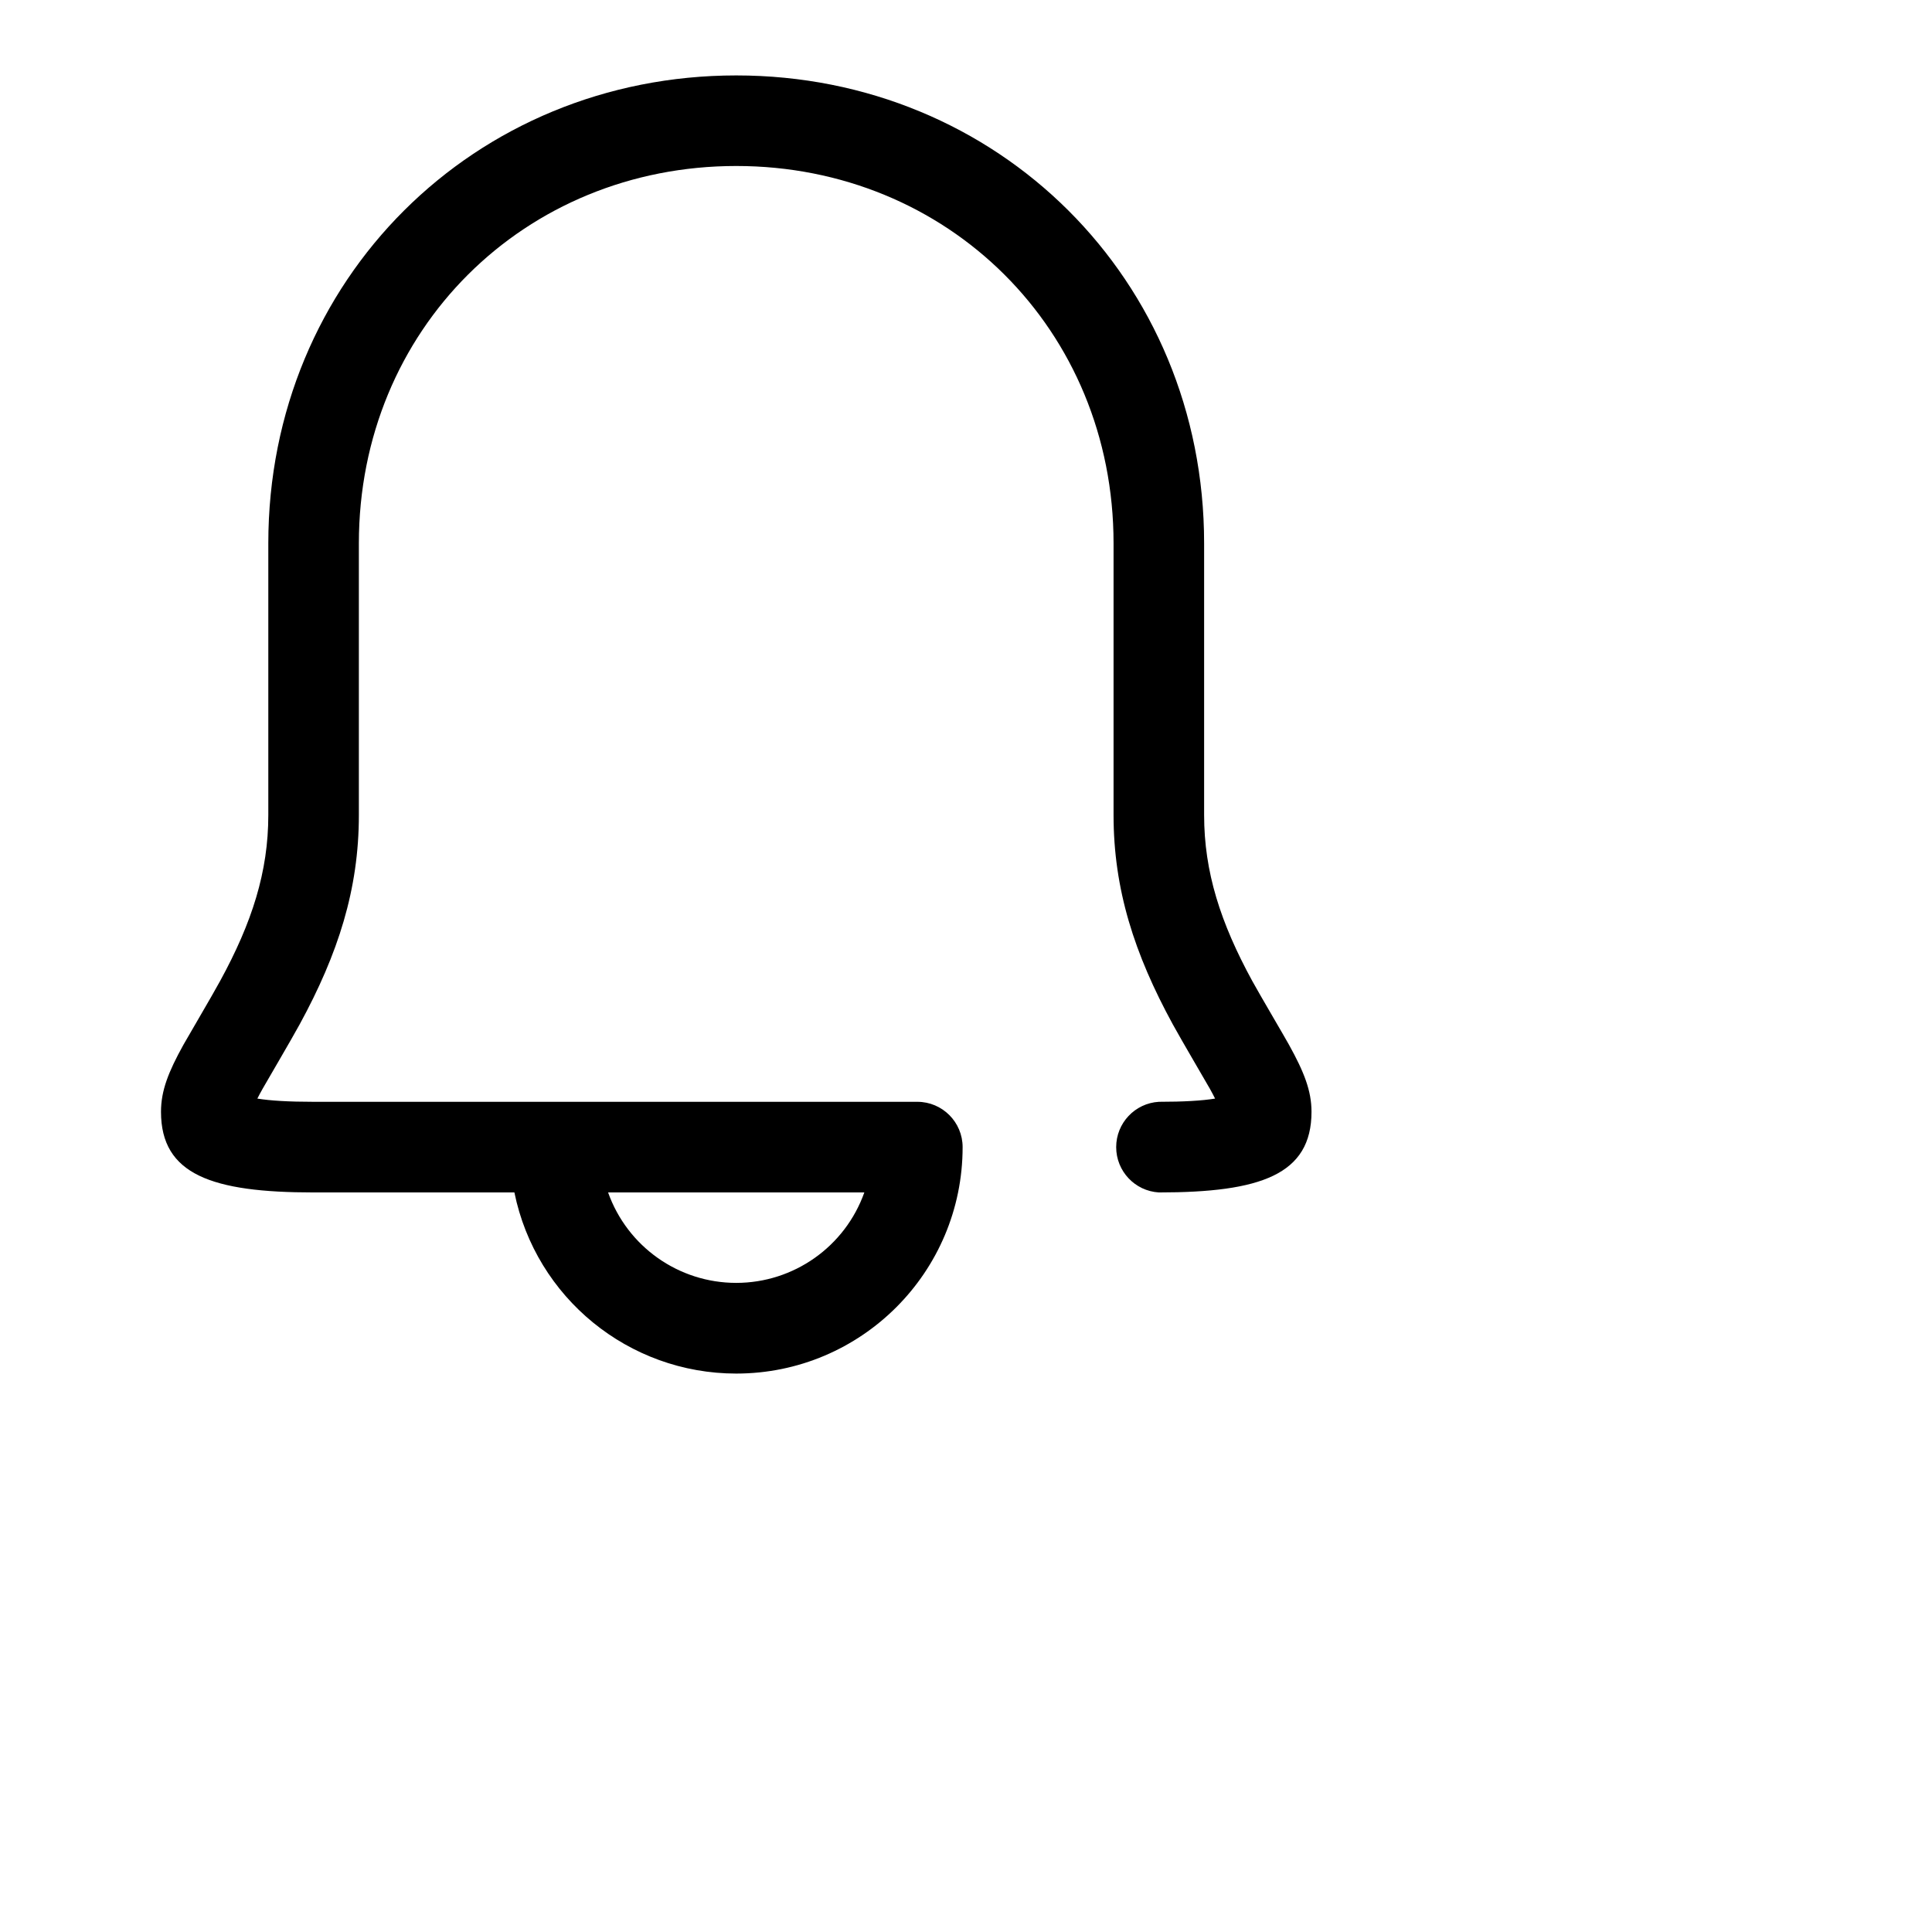
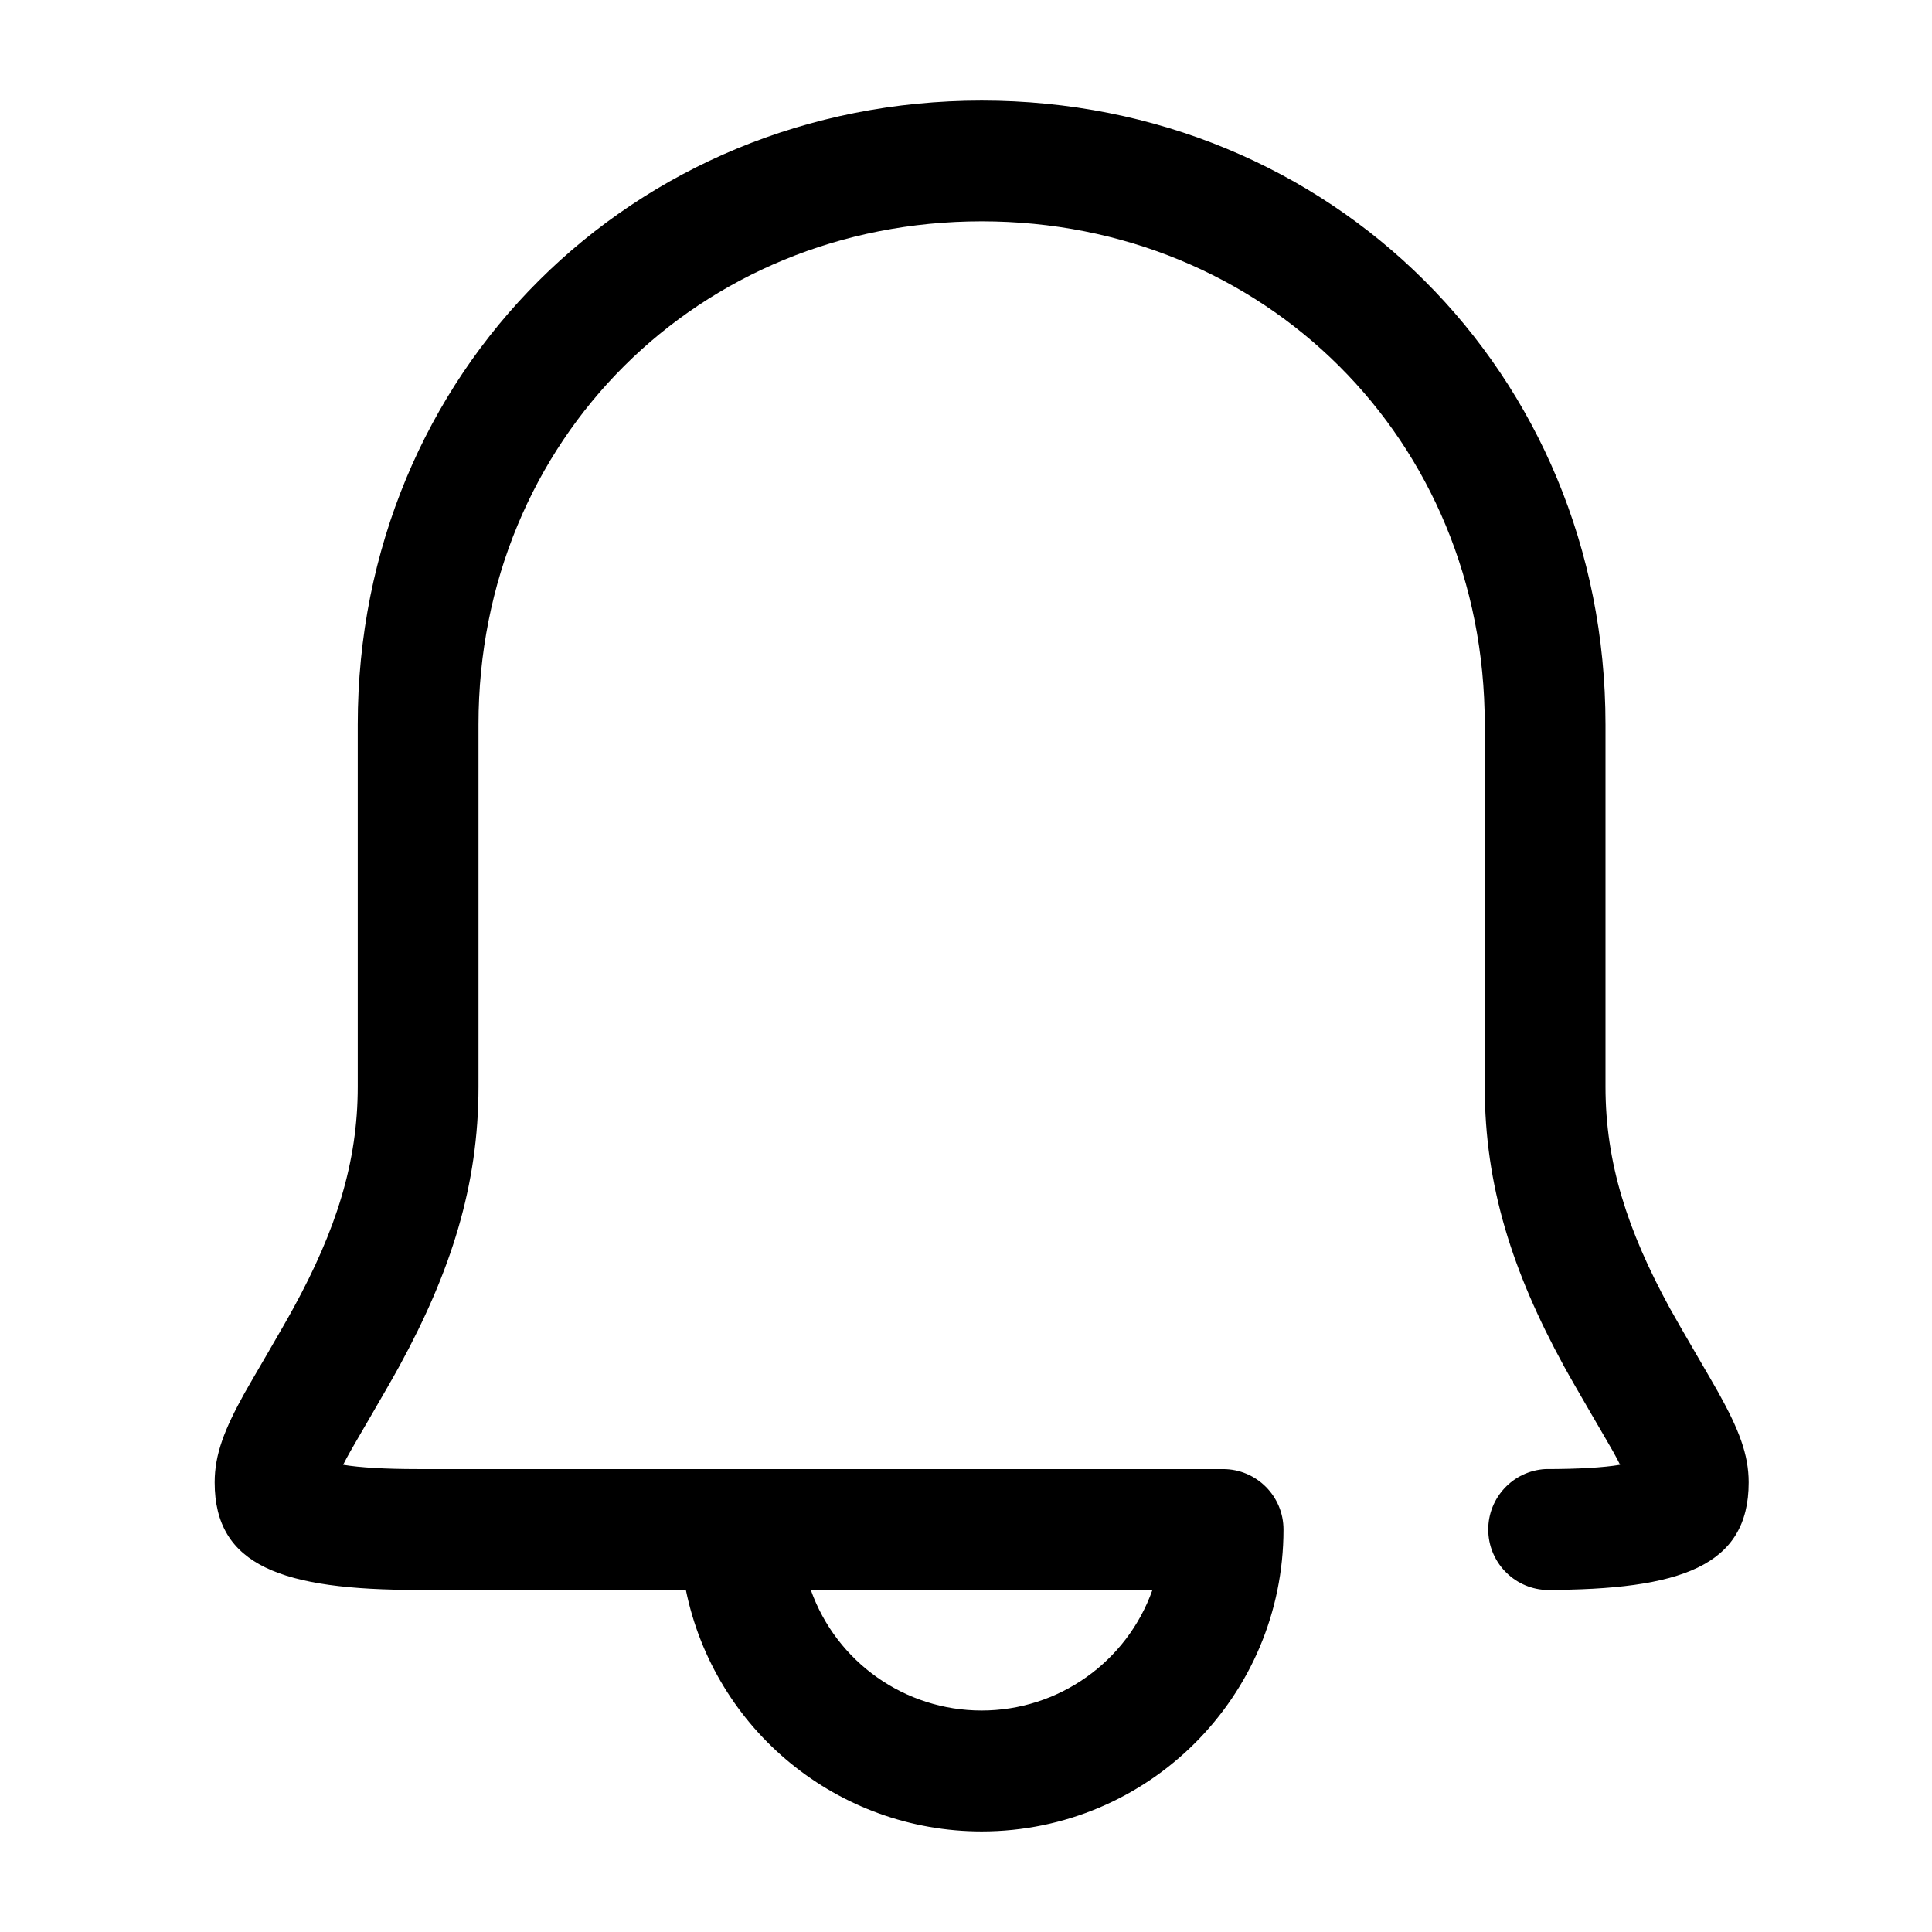
- <svg xmlns="http://www.w3.org/2000/svg" width="24" height="24" viewBox="0 0 24 24" fill="#000000">
+ <svg xmlns="http://www.w3.org/2000/svg" width="24" height="24" viewBox="0 0 18 18" fill="#000000">
  <path d="M7.554 14.813h3.183a1.689 1.689 0 01-3.183 0zm1.592 2.25a2.813 2.813 0 002.812-2.813.563.563 0 00-.562-.563h-7.5c-.31 0-.541-.014-.699-.04.018-.036.04-.077.066-.123.036-.065.354-.605.46-.8.477-.875.735-1.676.735-2.599V6.75c0-2.656 2.057-4.688 4.688-4.688 2.63 0 4.687 2.032 4.687 4.688v3.375c0 .923.258 1.724.736 2.6.106.194.424.734.46.799.026.046.047.087.065.123-.157.026-.389.04-.698.04a.564.564 0 000 1.126c1.263 0 1.896-.221 1.896-1.002 0-.26-.092-.494-.28-.833-.045-.083-.361-.619-.456-.792-.395-.724-.598-1.355-.598-2.061V6.75c0-3.28-2.563-5.813-5.812-5.813S3.333 3.47 3.333 6.75v3.375c0 .706-.203 1.337-.598 2.06-.094.174-.41.71-.456.793-.188.339-.279.572-.279.833 0 .78.632 1.002 1.896 1.002H6.39a2.813 2.813 0 002.756 2.25z" />
</svg>
